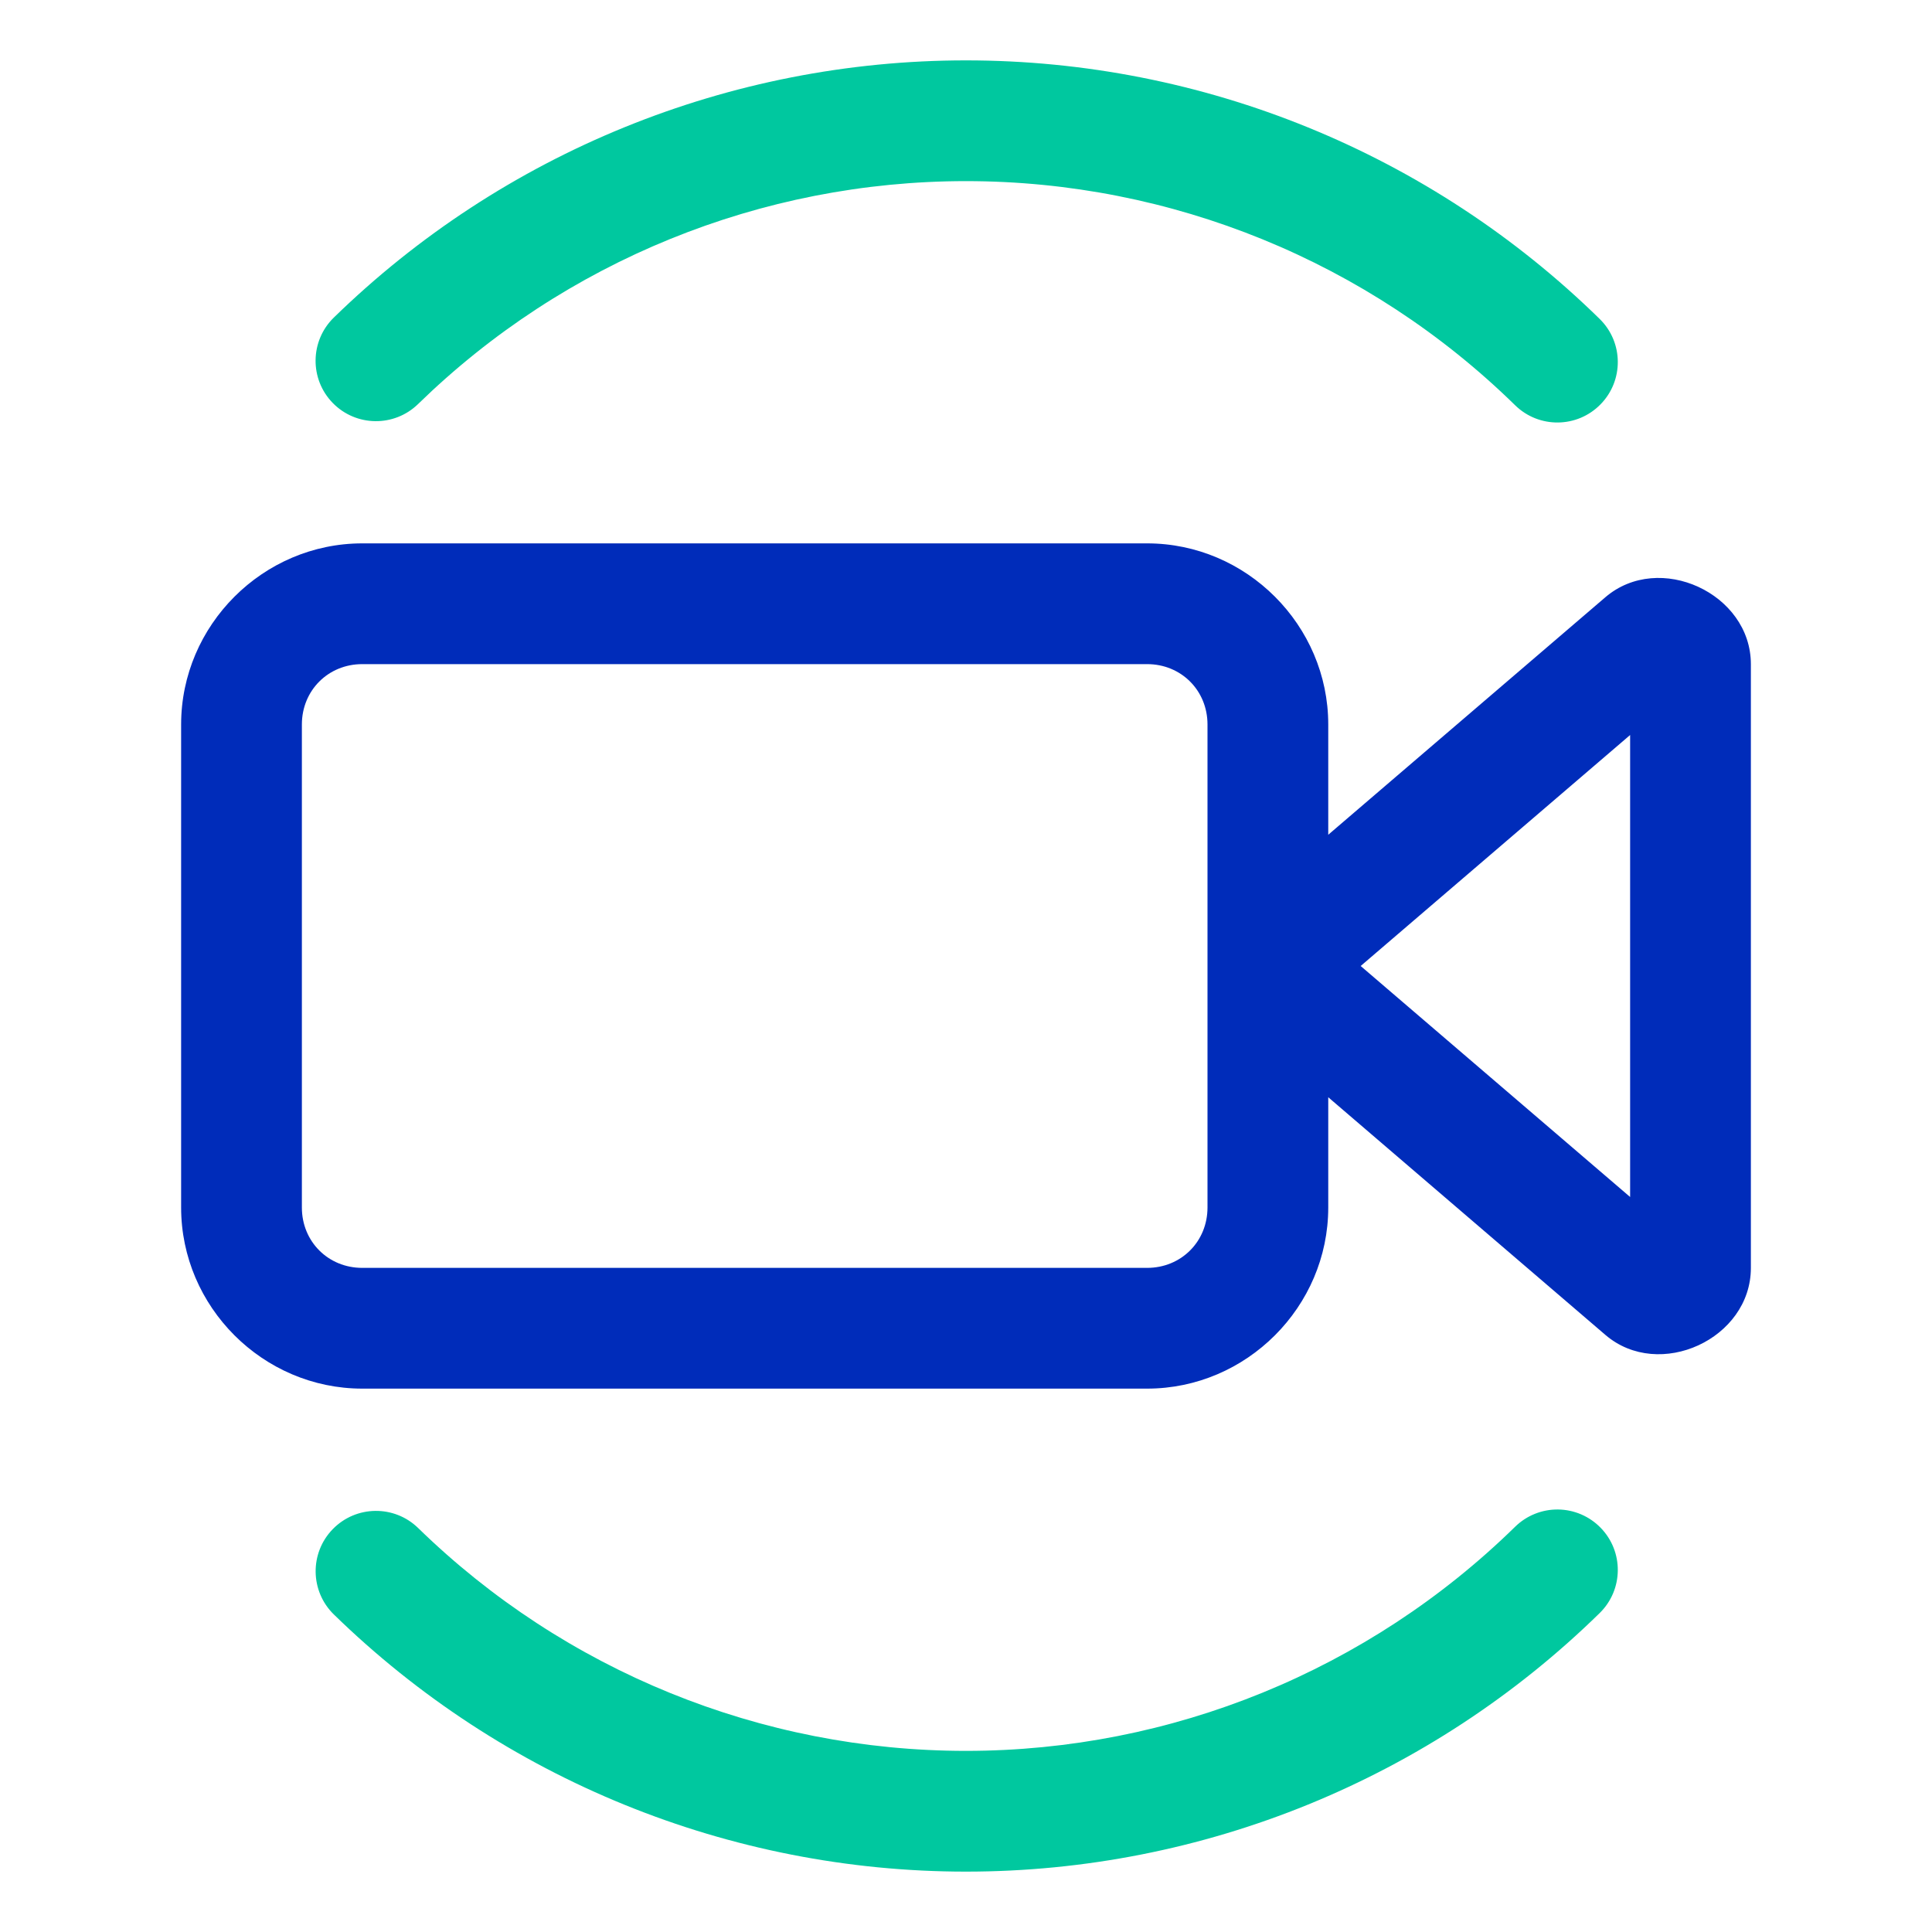
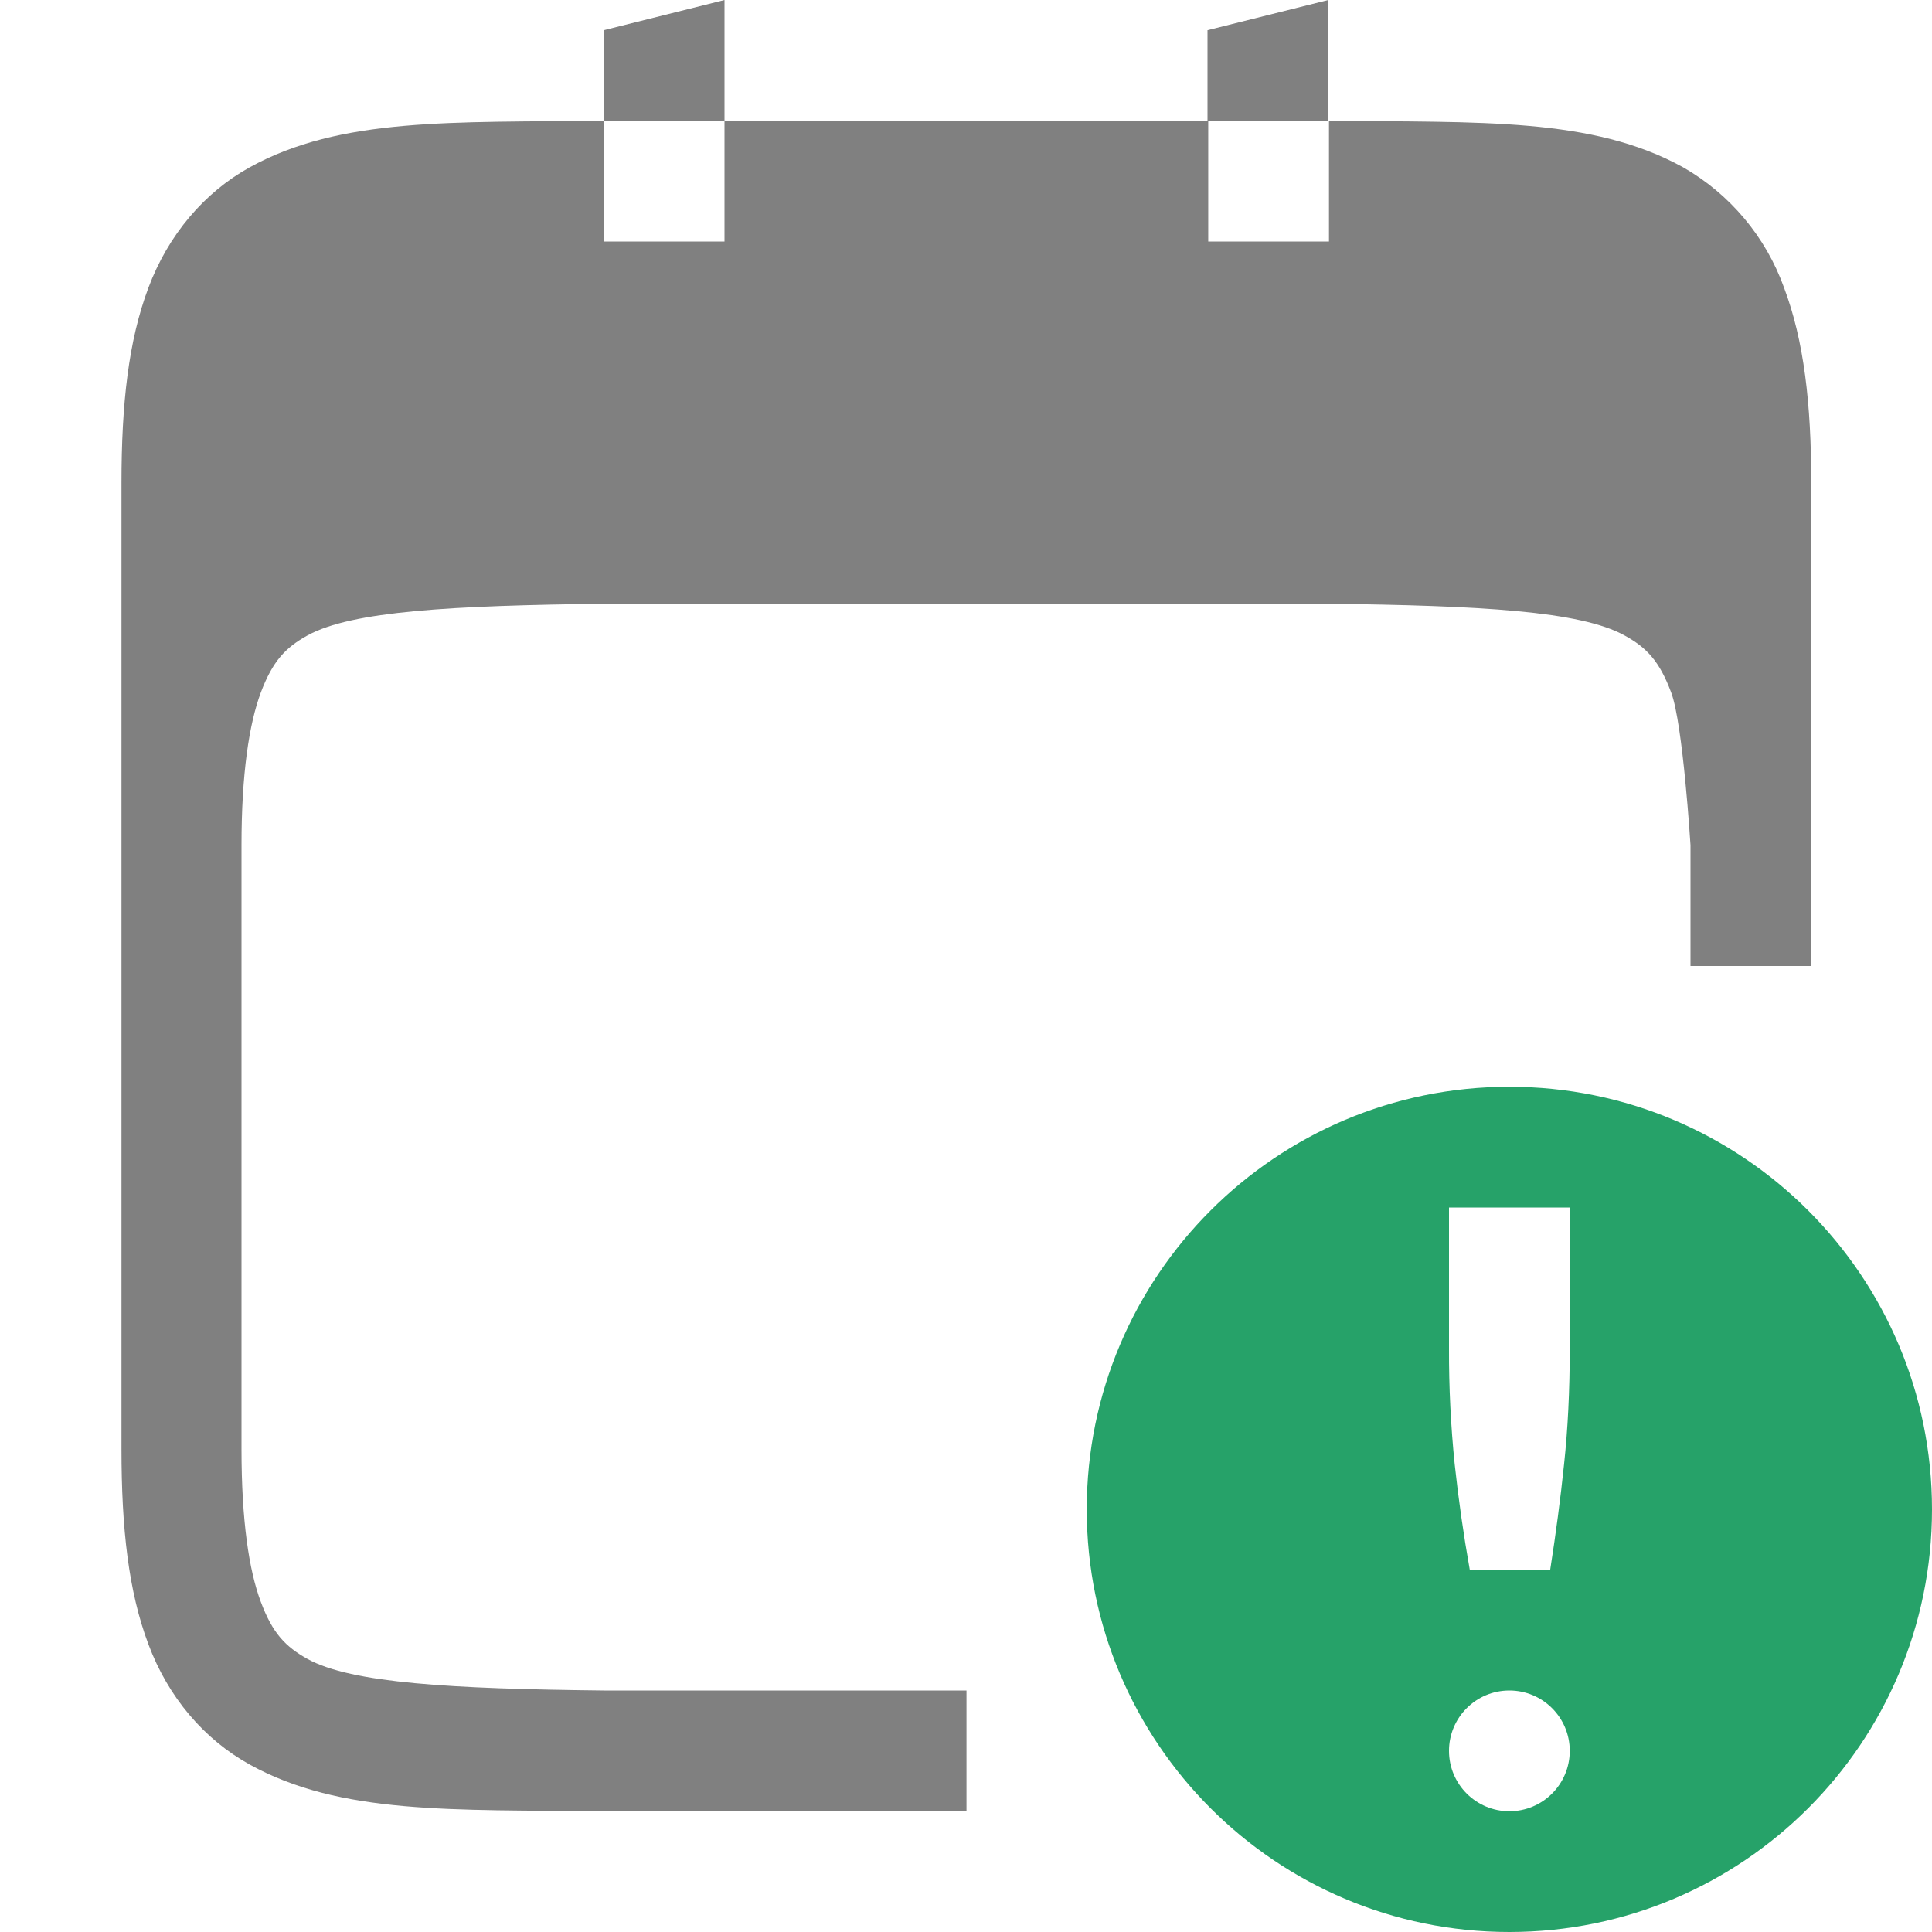
- <svg xmlns="http://www.w3.org/2000/svg" height="32" id="svg5" version="1.1" viewBox="0 0 32 32" width="32">
-   <defs id="defs2" />
-   <g id="layer1" transform="translate(-108,-292)">
-     <path d="m 114,301 c -1.645,0 -3,1.355 -3,3 v 8 c 0,1.645 1.355,3 3,3 h 13 c 1.645,0 3,-1.355 3,-3 v -1.826 l 4.59,3.936 c 0.892,0.765 2.41,0.066 2.41,-1.109 v -10 c 1e-5,-0.587 -0.38,-1.055 -0.871,-1.281 -0.491,-0.226 -1.093,-0.21 -1.539,0.172 L 130,305.826 V 304 c 0,-1.645 -1.355,-3 -3,-3 z m 0,2 h 13 c 0.564,0 1,0.436 1,1 v 8 c 0,0.564 -0.436,1 -1,1 h -13 c -0.564,0 -1,-0.436 -1,-1 v -8 c 0,-0.564 0.436,-1 1,-1 z m 21,1.174 v 7.652 L 130.537,308 Z" id="rect12138" style="color:#000000;fill:#002cba;fill-opacity:1;fill-rule:evenodd;stroke-linecap:round;stroke-linejoin:round;stroke-miterlimit:4.1;-inkscape-stroke:none" />
-     <path d="m 124,293 c -3.912,0 -7.67,1.529 -10.471,4.26 a 1,1 0 0 0 -0.018,1.414 1,1 0 0 0 1.414,0.018 C 117.354,296.324 120.609,295 124,295 c 3.401,0 6.666,1.333 9.096,3.713 a 1,1 0 0 0 1.414,-0.016 1,1 0 0 0 -0.014,-1.414 C 131.693,294.537 127.924,293 124,293 Z" id="path12164" style="color:#000000;fill:#00c89f;fill-opacity:1;fill-rule:evenodd;stroke-linecap:round;stroke-linejoin:round;stroke-miterlimit:4.1;-inkscape-stroke:none" />
-     <path d="m 133.807,317.002 a 1,1 0 0 0 -0.711,0.285 C 130.666,319.667 127.401,321 124,321 c -3.391,0 -6.646,-1.324 -9.074,-3.691 a 1,1 0 0 0 -1.414,0.018 1,1 0 0 0 0.018,1.414 C 116.33,321.471 120.088,323 124,323 c 3.924,0 7.693,-1.537 10.496,-4.283 a 1,1 0 0 0 0.014,-1.414 1,1 0 0 0 -0.703,-0.301 z" id="path12160" style="color:#000000;fill:#00c89f;fill-opacity:1;fill-rule:evenodd;stroke-linecap:round;stroke-linejoin:round;stroke-miterlimit:4.1;-inkscape-stroke:none" />
+ <svg xmlns="http://www.w3.org/2000/svg" width="800px" height="800px" viewBox="0 0 16 16" fill="#000000">
+   <g id="SVGRepo_bgCarrier" stroke-width="0" />
+   <g id="SVGRepo_tracerCarrier" stroke-linecap="round" stroke-linejoin="round" />
+   <g id="SVGRepo_iconCarrier">
+     <path d="M6 0L5 .25V1h1zm0 1v1H5V1c-1.258.015-2.179-.03-2.931.385-.377.208-.676.56-.84.998-.165.439-.223.96-.223 1.617v8c0 .658.058 1.179.223 1.617.164.44.463.789.84.997.752.415 1.673.372 2.931.386h3.004v-1H5c-1.26-.014-2.087-.06-2.453-.261-.183-.102-.29-.213-.387-.473C2.062 13.006 2 12.593 2 12V7c0-.592.063-1.005.16-1.265.098-.26.204-.372.387-.473.367-.202 1.195-.247 2.459-.262H11c1.26.015 2.087.06 2.453.262.184.101.29.213.387.473C13.938 5.995 14 7 14 7v1h1V4c0-.657-.06-1.178-.225-1.617a1.88 1.88 0 0 0-.837-.998c-.753-.415-1.674-.37-2.932-.385v1h-1V1zm4 0h1V0l-1 .25z" style="line-height:normal;text-indent:0;text-align:start;text-decoration-line:none;text-decoration-style:solid;text-decoration-color:#ff7800;text-transform:none;isolation:auto;mix-blend-mode:normal;marker:none" color="#ff7800" font-weight="400" font-family="sans-serif" white-space="normal" overflow="visible" fill="gray" />
+     <path class="error" d="M12.5 9A3.5 3.5 0 0 0 9 12.5a3.5 3.5 0 0 0 3.5 3.5 3.5 3.5 0 0 0 3.5-3.5A3.5 3.5 0 0 0 12.5 9zm-.5 1h1v1.168c0 .349-.016.668-.047.957-.03.29-.069.581-.115.875h-.666a12.898 12.898 0 0 1-.125-.875 9.146 9.146 0 0 1-.047-.957zm.5 4a.5.5 0 0 1 .5.5.5.5 0 0 1-.5.5.5.5 0 0 1-.5-.5.5.5 0 0 1 .5-.5z" style="marker:none" color="#ff7800" overflow="visible" fill="#26a269" />
  </g>
</svg>
